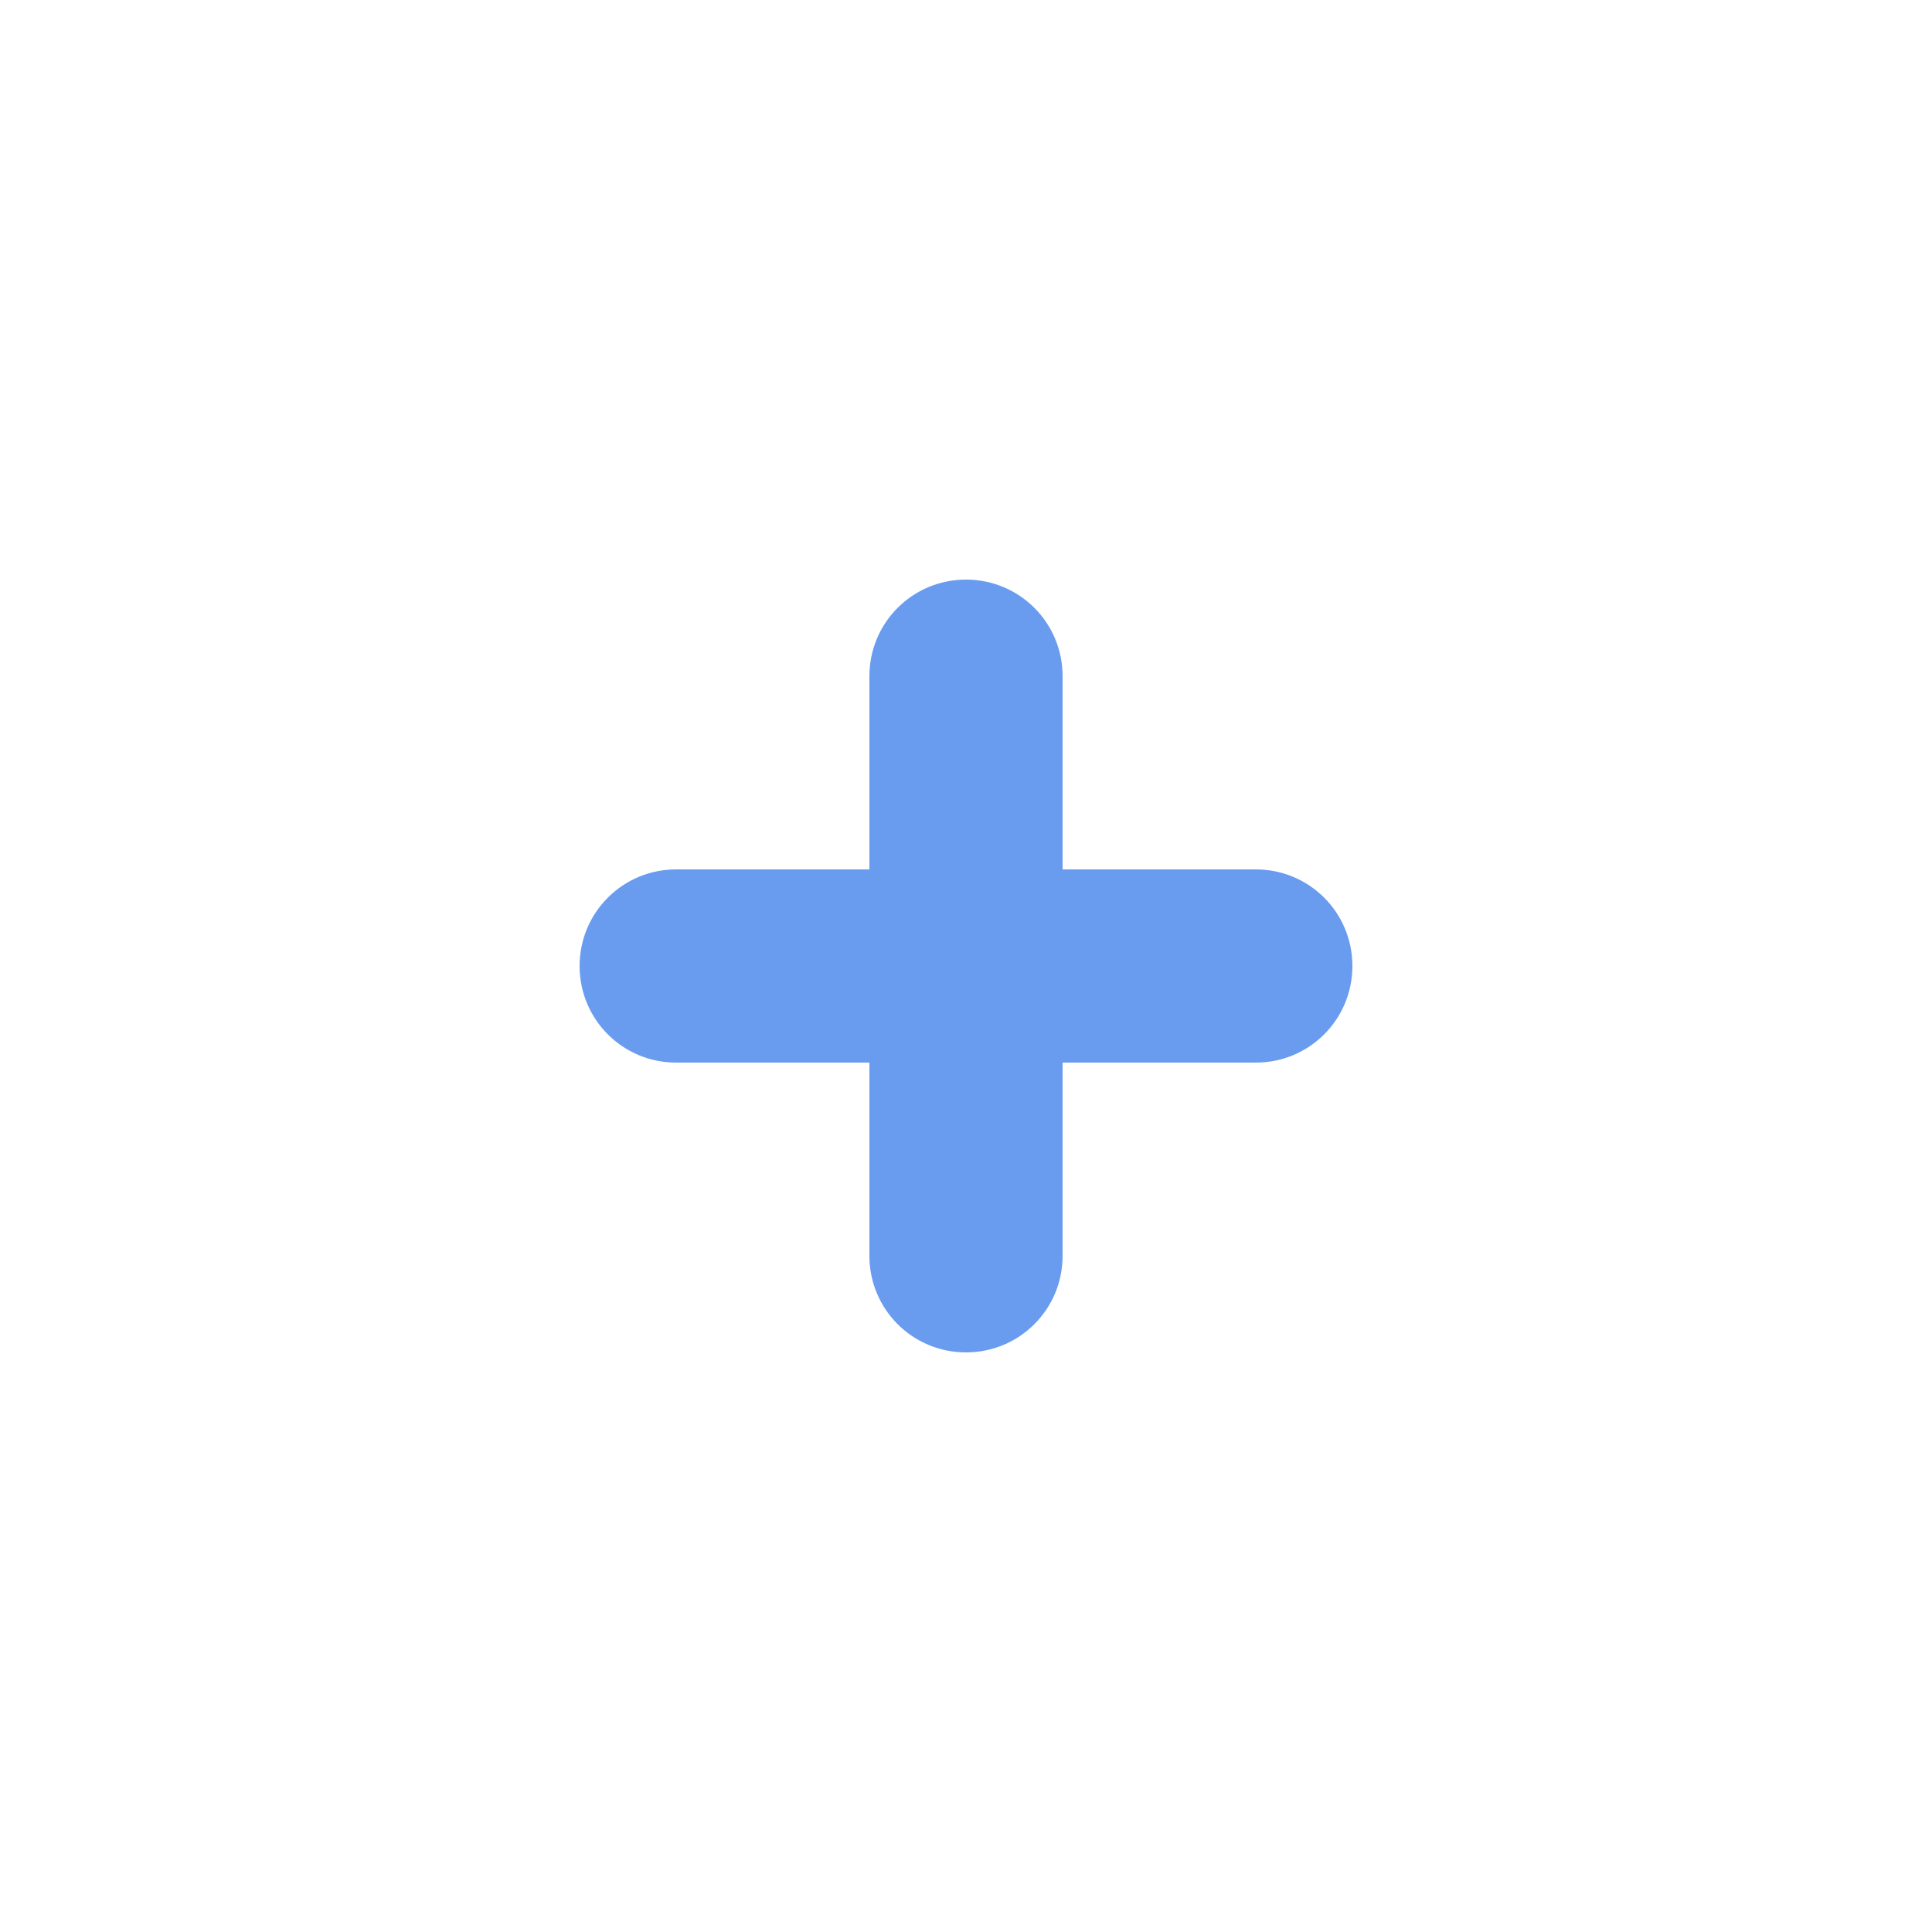
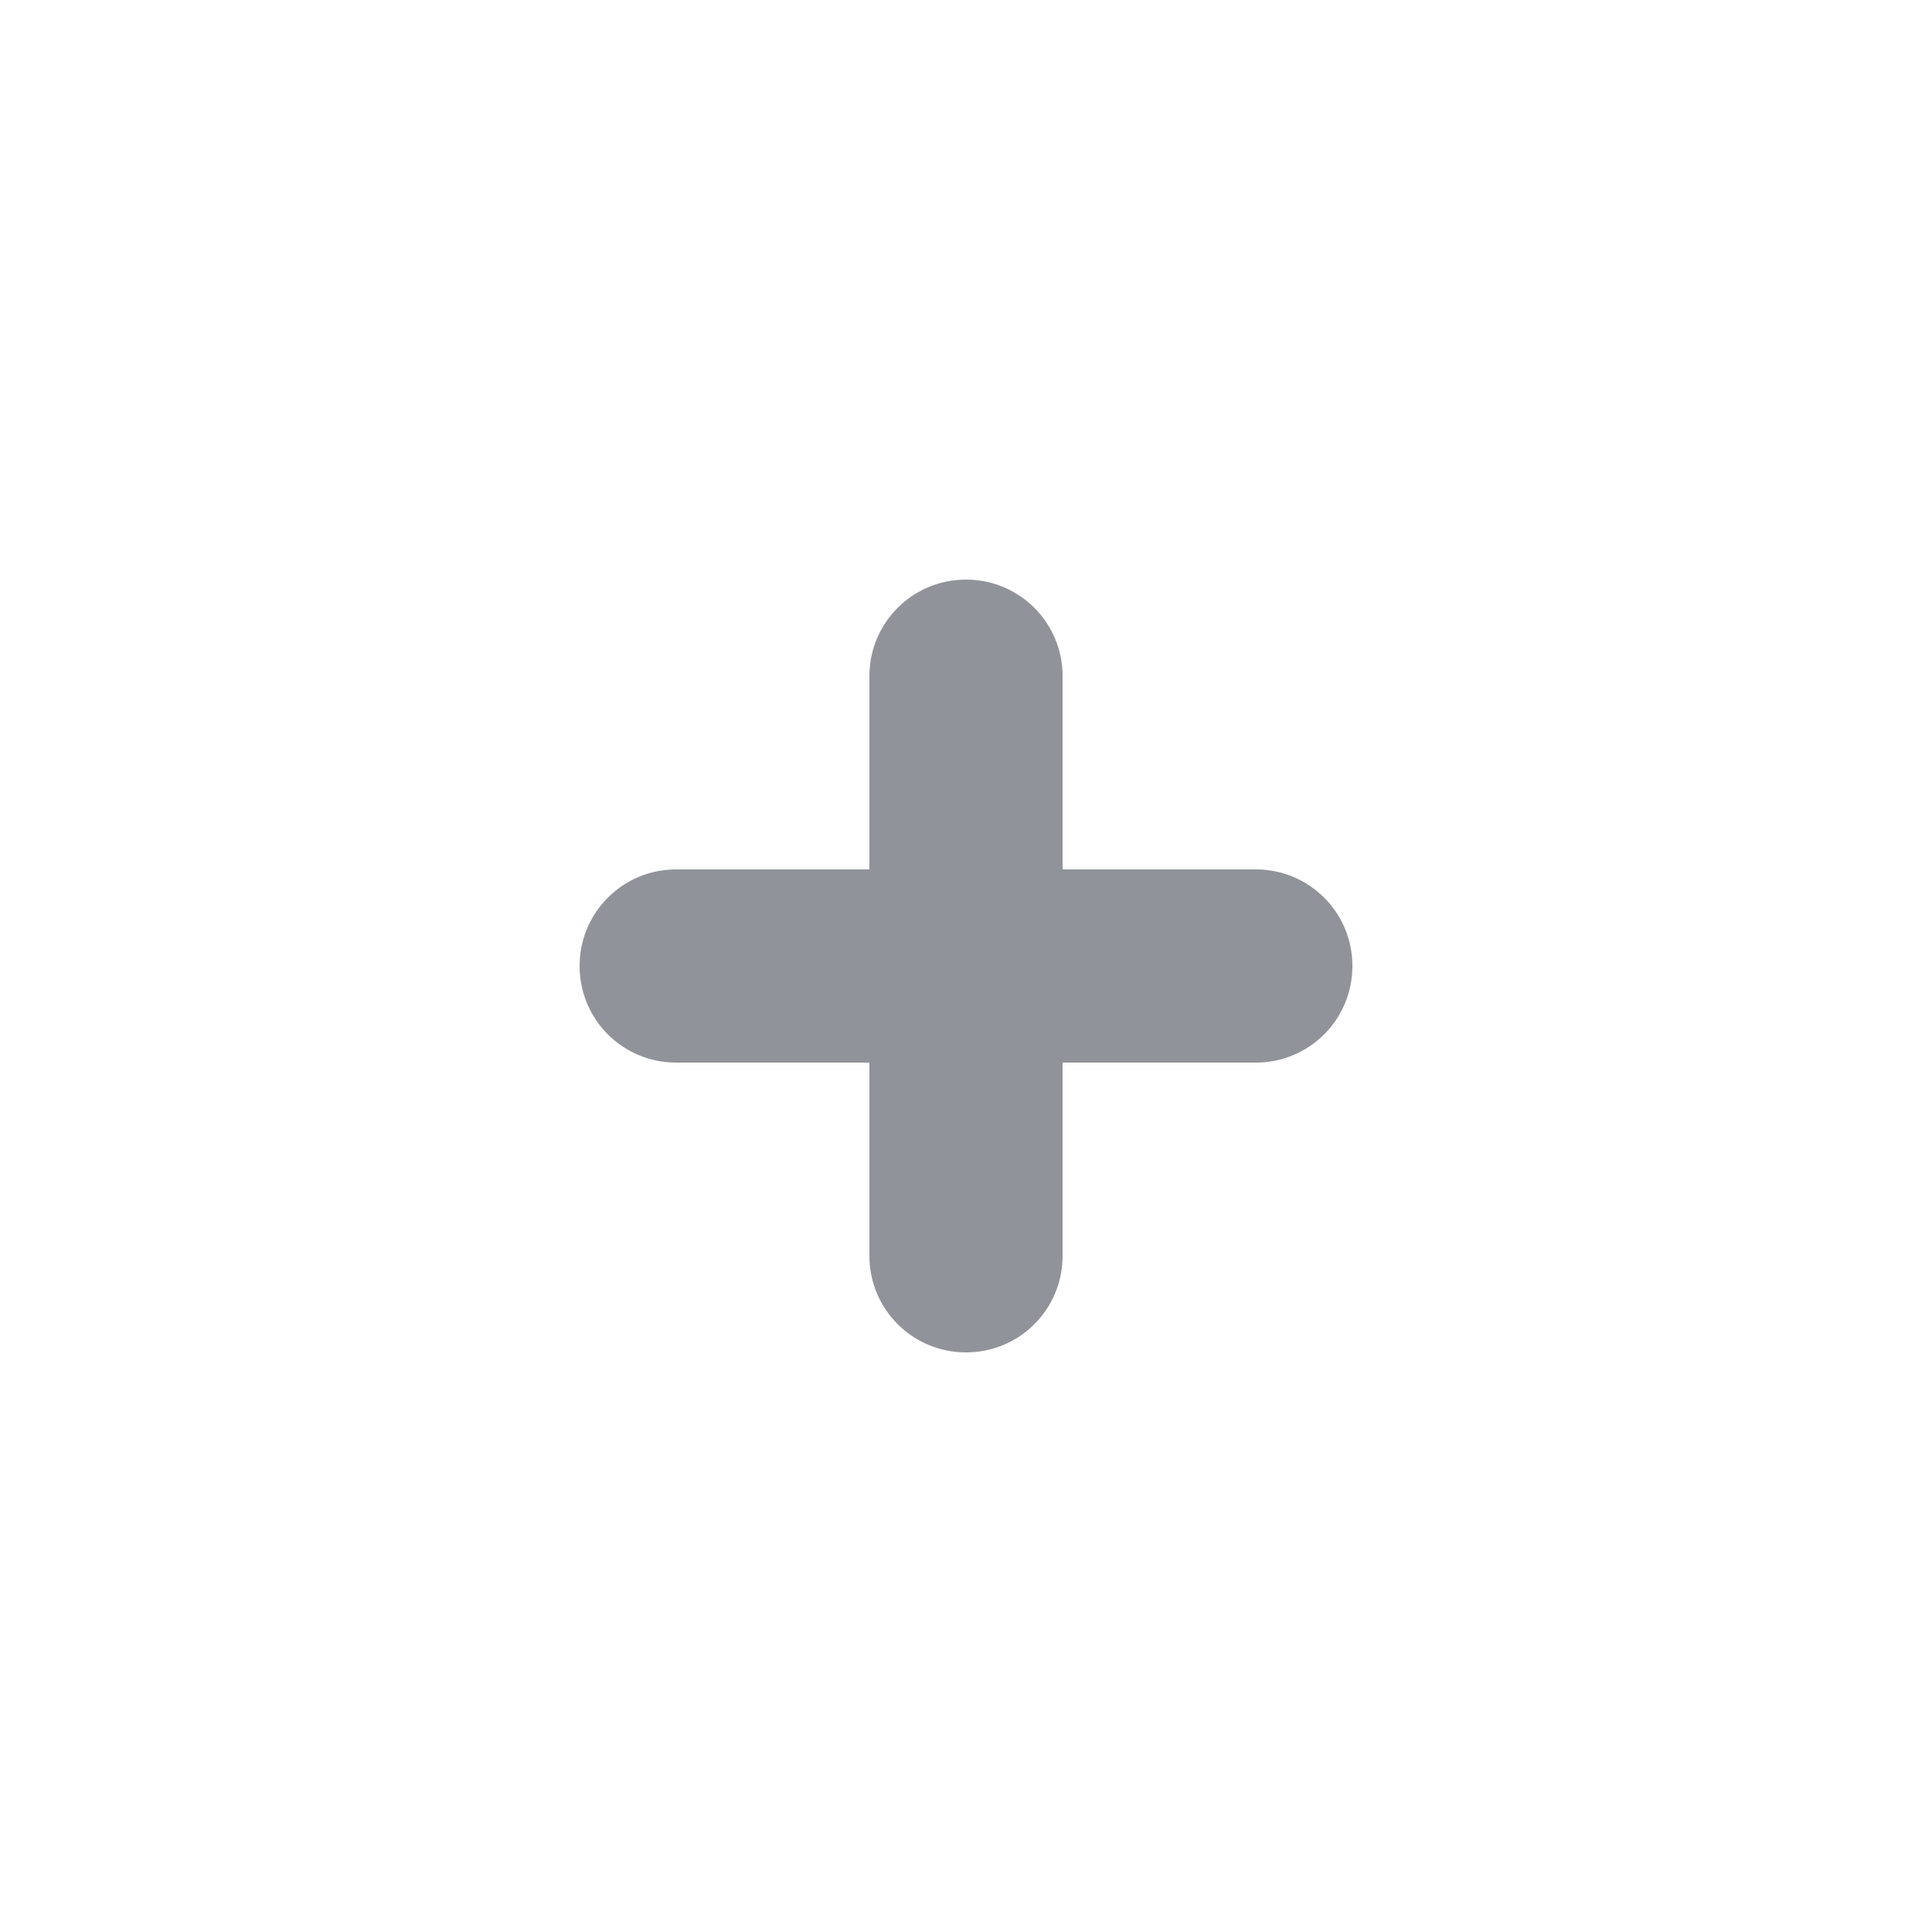
<svg xmlns="http://www.w3.org/2000/svg" viewBox="0 0 20 20">
-   <path style="fill:#055AE5;" fill-opacity="0.6" d="M 10 6 C 9.446 6 9 6.446 9 7 L 9 9 L 7 9 C 6.446 9 6 9.446 6 10 C 6 10.554 6.446 11 7 11 L 9 11 L 9 13 C 9 13.554 9.446 14 10 14 C 10.554 14 11 13.554 11 13 L 11 11 L 13 11 C 13.554 11 14 10.554 14 10 C 14 9.446 13.554 9 13 9 L 11 9 L 11 7 C 11 6.446 10.554 6 10 6 z" />
+   <path style="fill:#909399;" fill-opacity="1" d="M 10 6 C 9.446 6 9 6.446 9 7 L 9 9 L 7 9 C 6.446 9 6 9.446 6 10 C 6 10.554 6.446 11 7 11 L 9 11 L 9 13 C 9 13.554 9.446 14 10 14 C 10.554 14 11 13.554 11 13 L 11 11 L 13 11 C 13.554 11 14 10.554 14 10 C 14 9.446 13.554 9 13 9 L 11 9 L 11 7 C 11 6.446 10.554 6 10 6 z" />
</svg>
